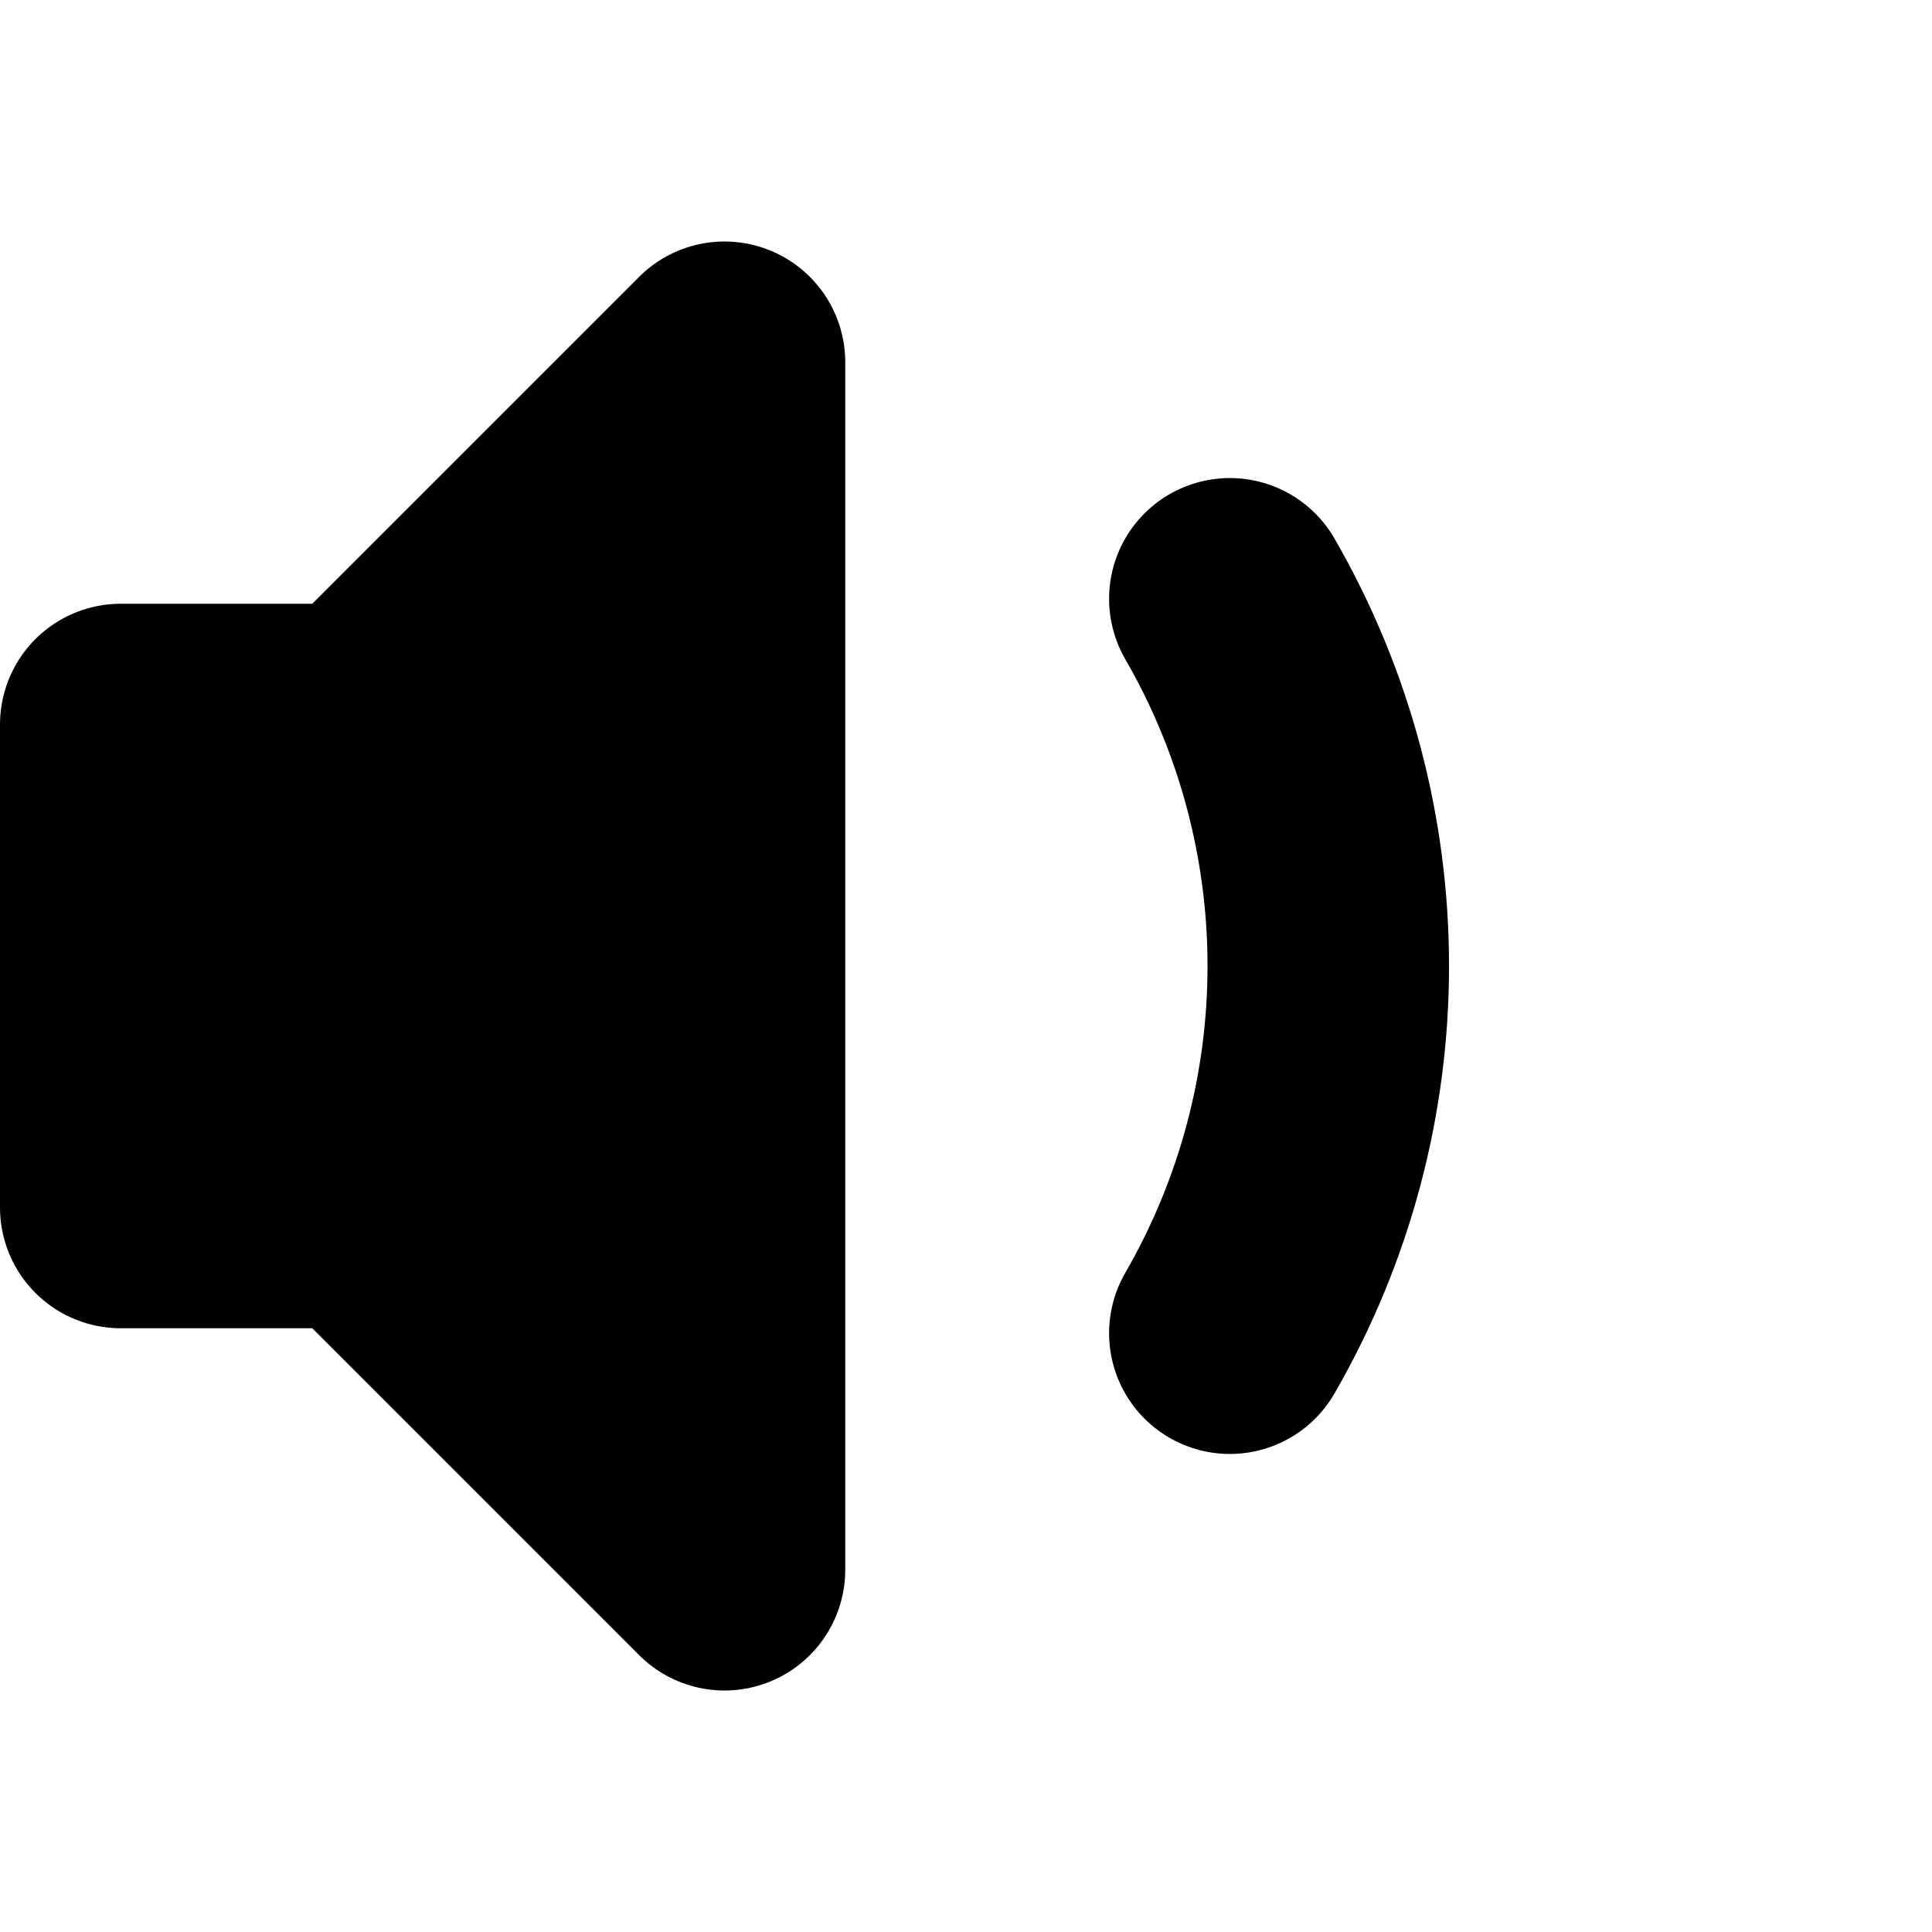
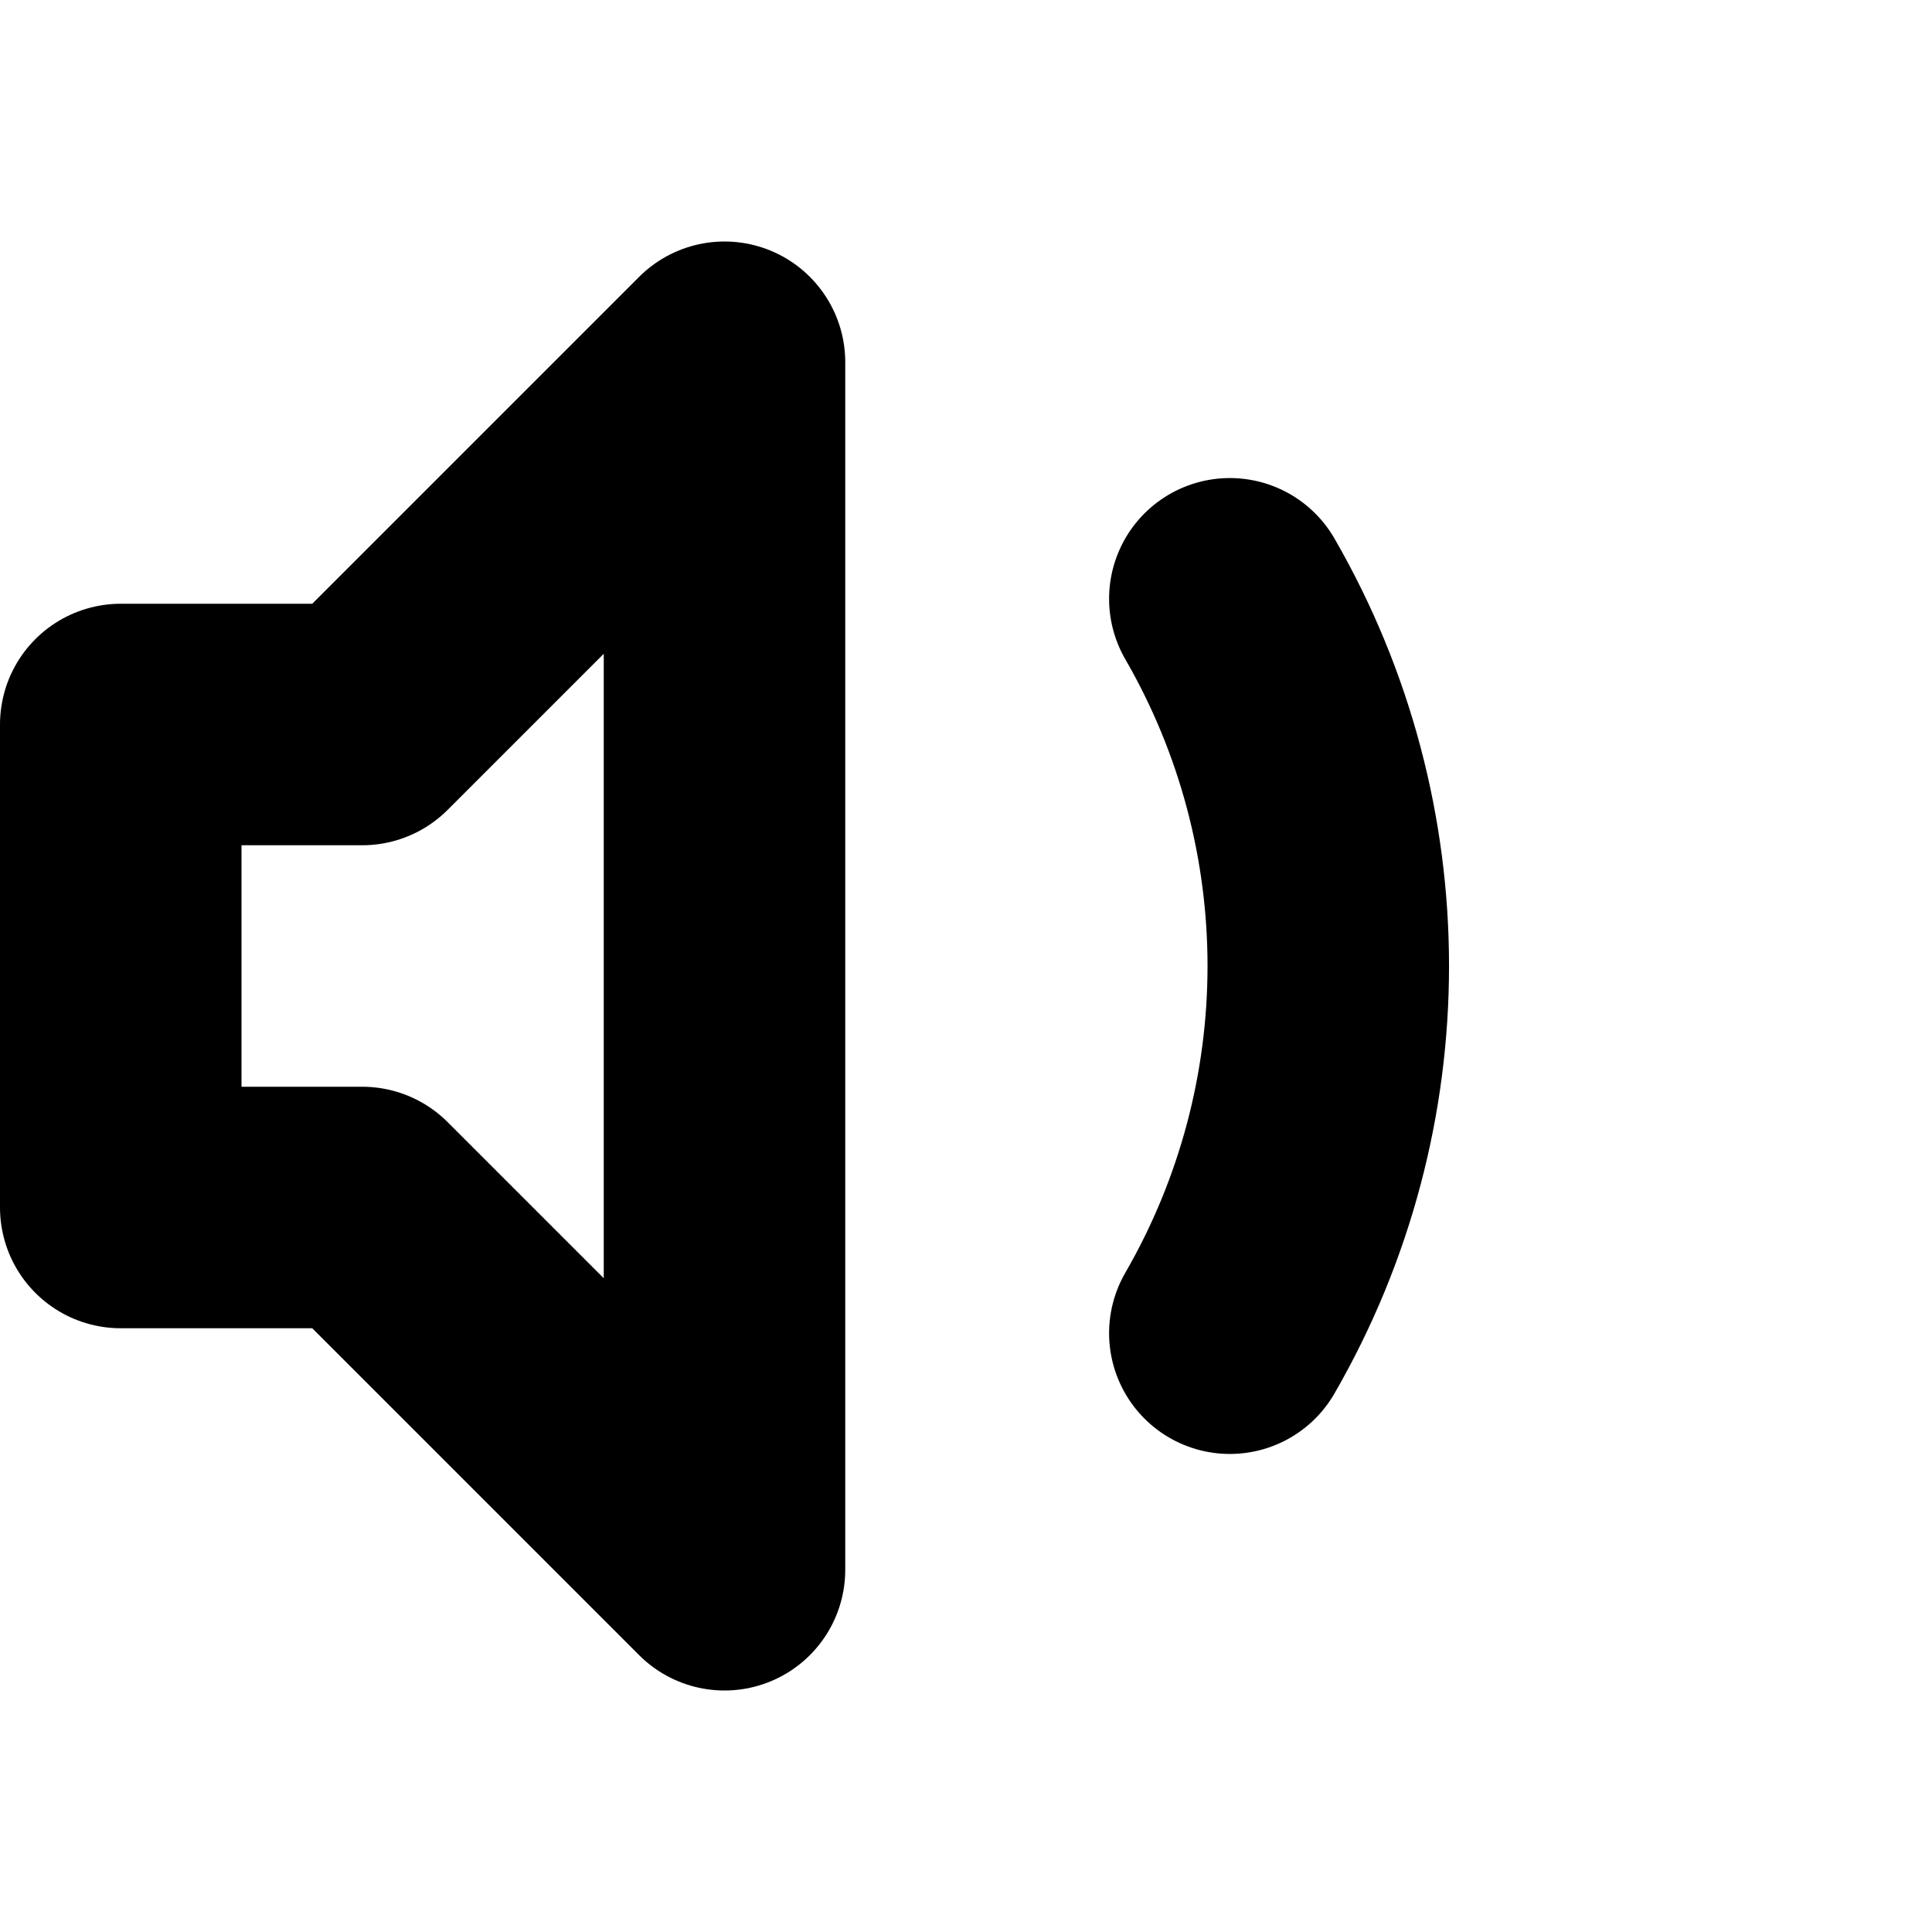
- <svg xmlns:ns0="https://www.gtk.org/grappa" width="16" height="16" ns0:version="1" ns0:keywords="sound audio volume low" ns0:state="0">
-   <path d="M 6 3 L 6 13 L 3 10 L 1 10 L 1 6 L 3 6 Z" id="path0" stroke-width="2" stroke-linecap="round" stroke-linejoin="round" stroke="rgb(0,0,0)" fill-rule="winding" fill="rgb(0,0,0)" class="foreground-stroke foreground-fill" />
+ <svg xmlns:ns0="https://www.gtk.org/grappa" width="16" height="16" ns0:version="1" ns0:keywords="sound audio volume low">
+   <path d="M 6 3 L 6 13 L 3 10 L 1 10 L 1 6 L 3 6 Z" id="path0" stroke-width="2" stroke-linecap="round" stroke-linejoin="round" stroke="rgb(0,0,0)" fill="none" class="foreground-stroke transparent-fill" />
  <path d="M 10.185 4.959 C 11.272 6.841, 11.272 9.159, 10.185 11.041" id="path1" ns0:animation-type="automatic" ns0:transition-type="animate" ns0:origin="0.5" stroke-width="2" stroke-linecap="round" stroke-linejoin="round" stroke="rgb(0,0,0)" fill="none" class="foreground-stroke transparent-fill" ns0:stroke="foreground" />
</svg>
